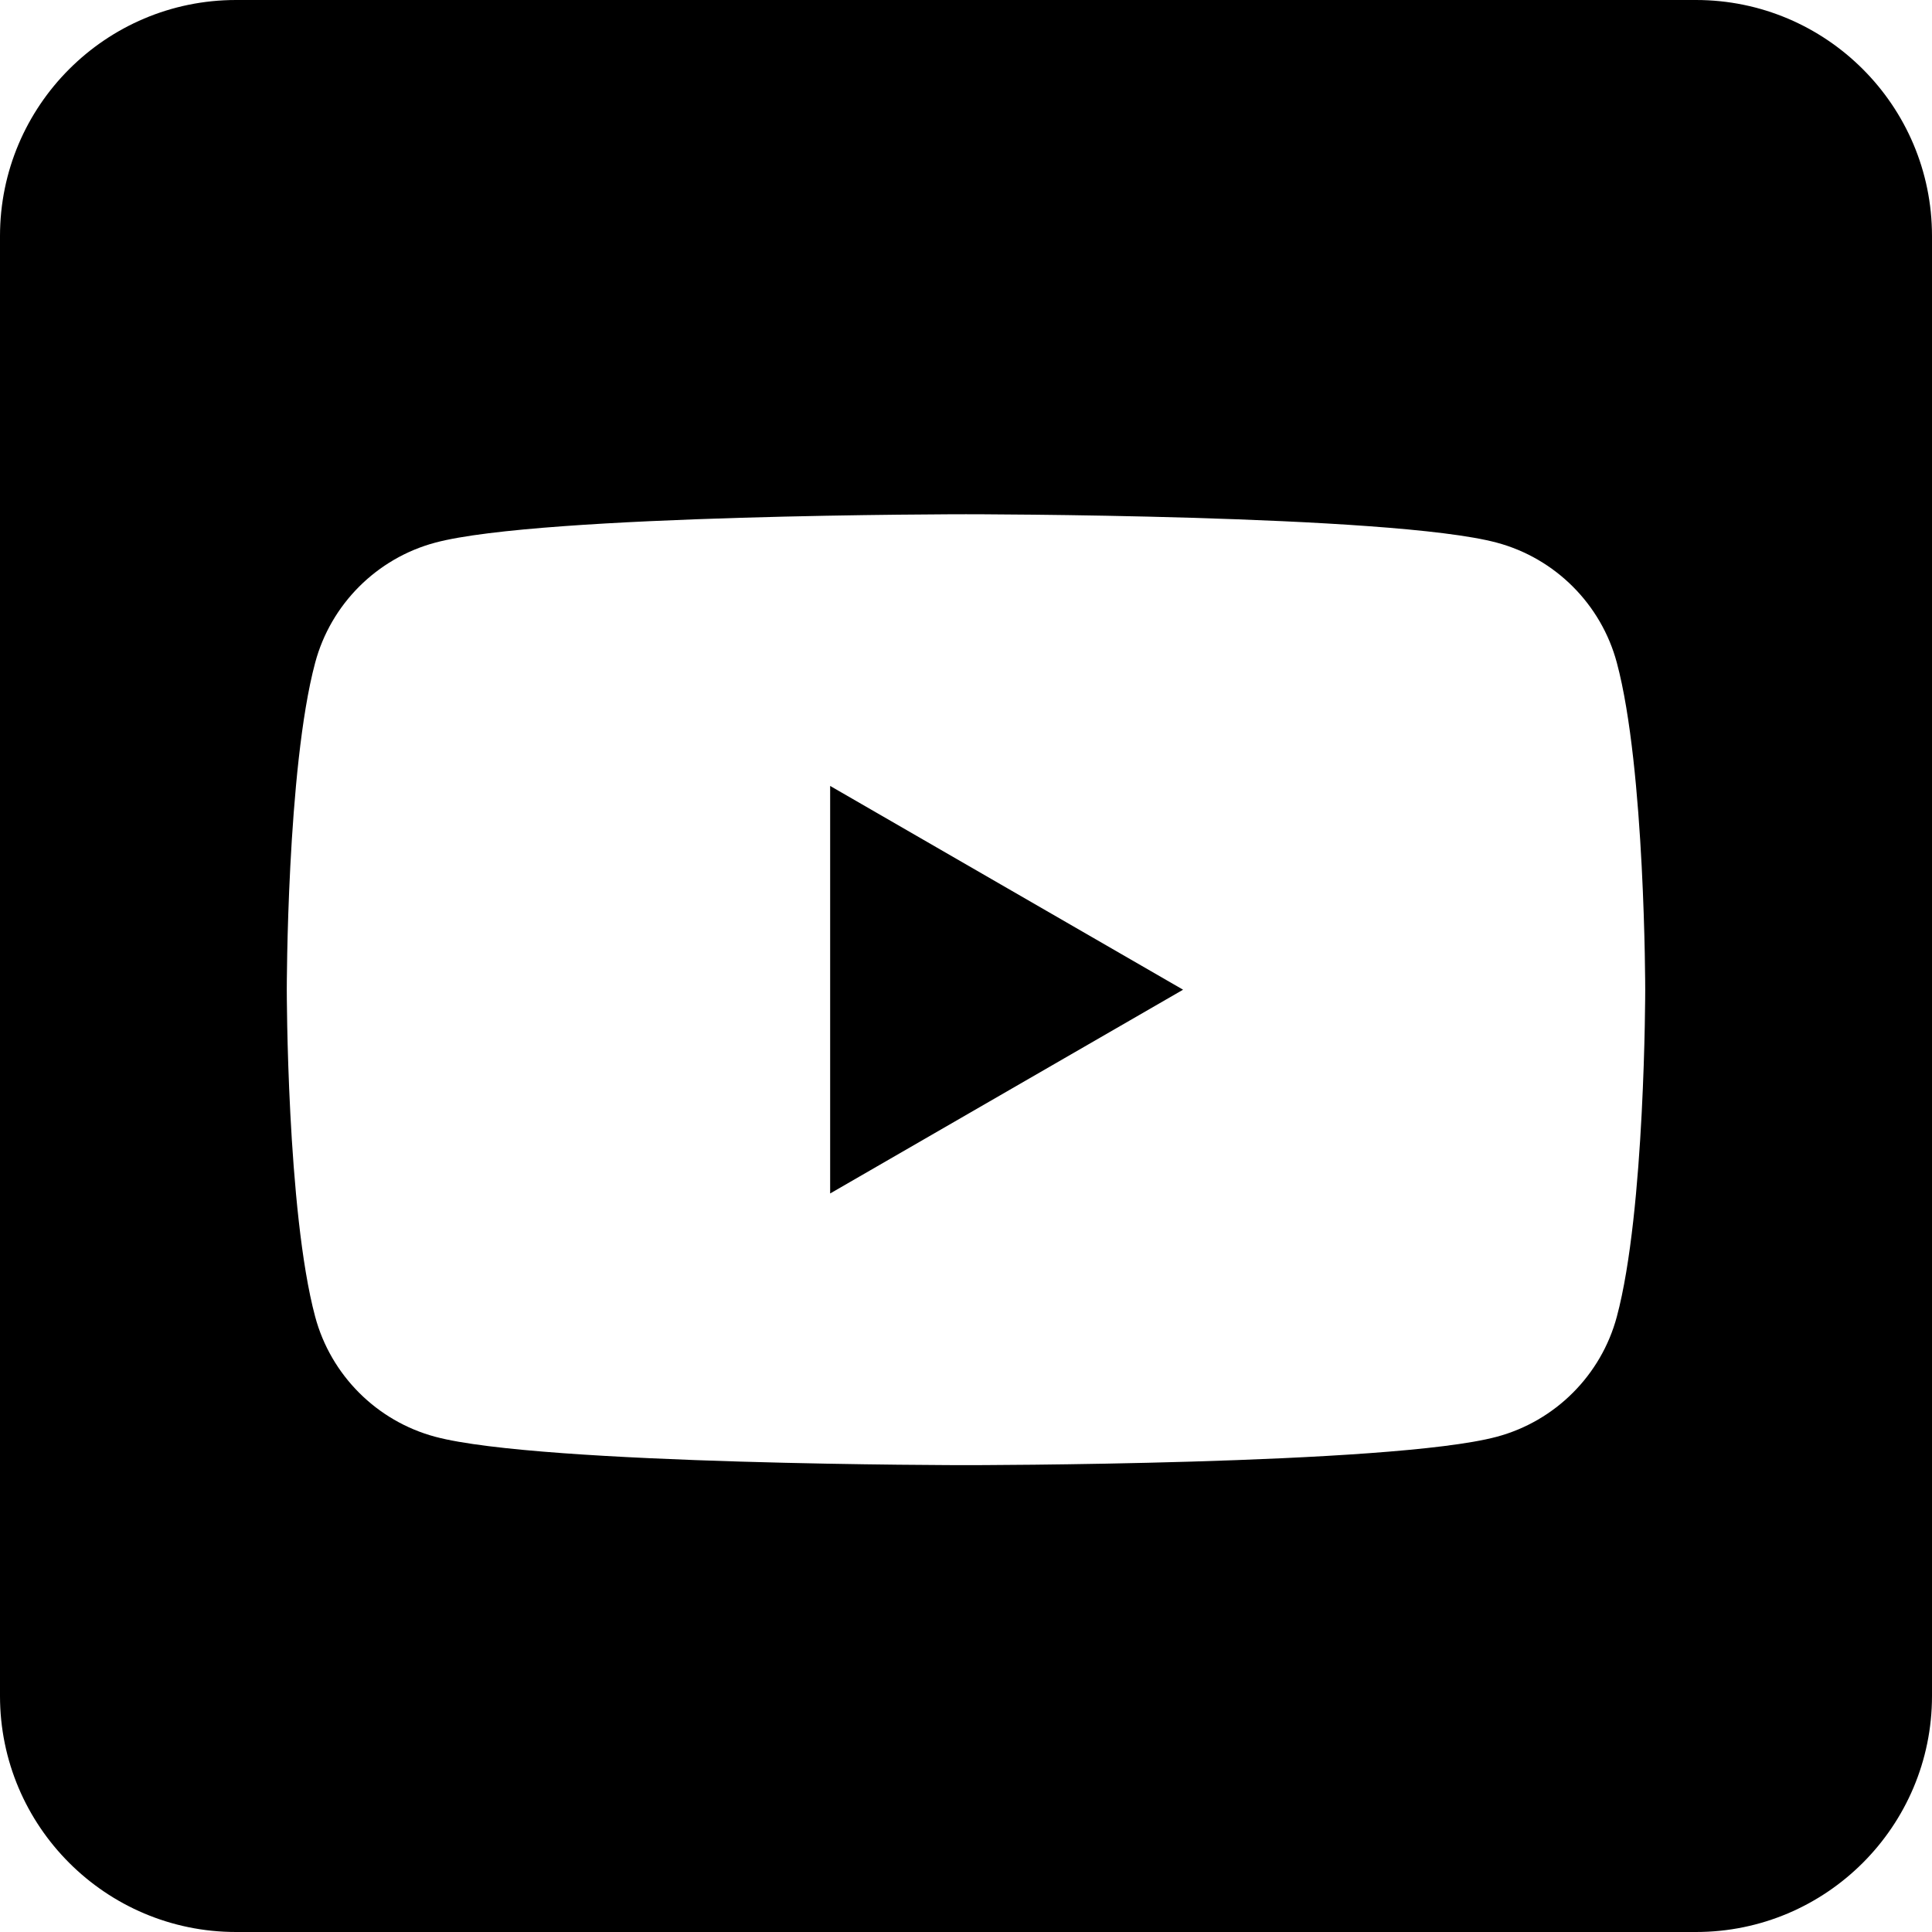
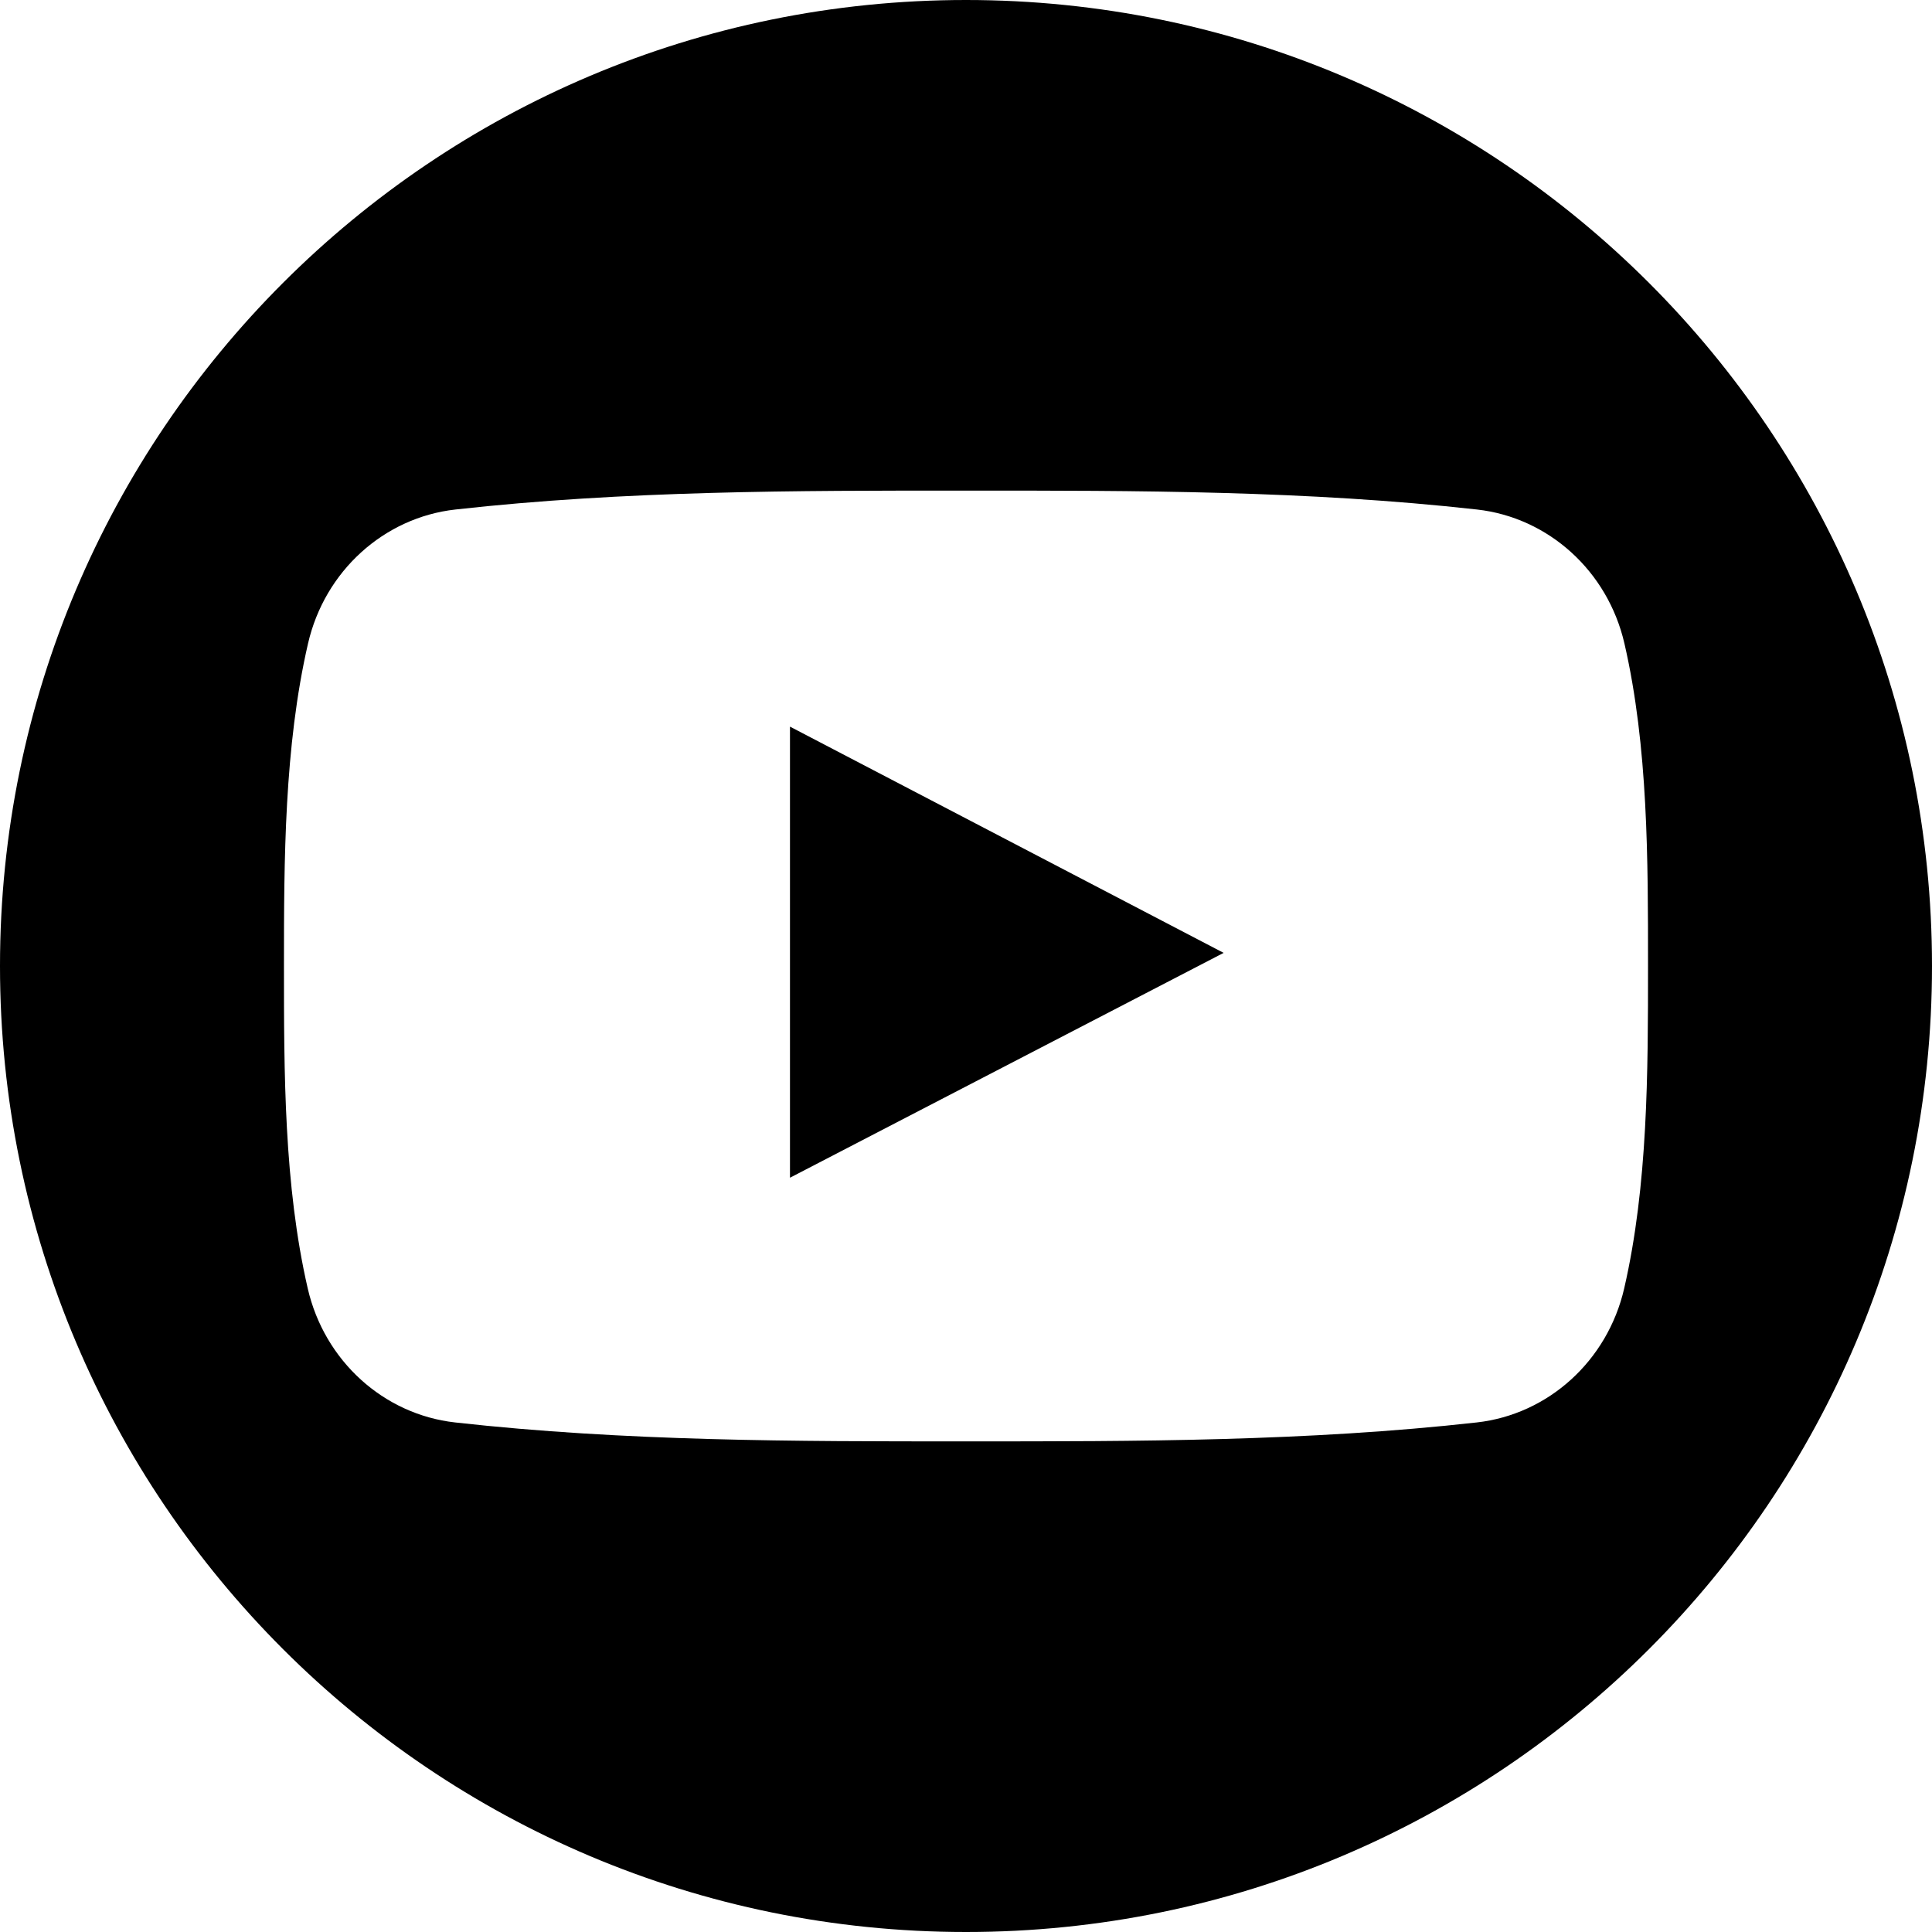
- <svg xmlns="http://www.w3.org/2000/svg" height="100%" style="fill-rule:evenodd;clip-rule:evenodd;stroke-linejoin:round;stroke-miterlimit:2;" version="1.1" viewBox="0 0 512 512" width="100%" xml:space="preserve">
-   <path d="M449.446,0c34.525,0 62.554,28.03 62.554,62.554l0,386.892c0,34.524 -28.03,62.554 -62.554,62.554l-386.892,0c-34.524,0 -62.554,-28.03 -62.554,-62.554l0,-386.892c0,-34.524 28.029,-62.554 62.554,-62.554l386.892,0Zm-20.967,175.63c-4.139,-15.489 -16.337,-27.687 -31.826,-31.826c-28.078,-7.524 -140.653,-7.524 -140.653,-7.524c0,0 -112.575,0 -140.653,7.524c-15.486,4.139 -27.686,16.337 -31.826,31.826c-7.521,28.075 -7.521,86.652 -7.521,86.652c0,0 0,58.576 7.521,86.648c4.14,15.489 16.34,27.69 31.826,31.829c28.078,7.521 140.653,7.521 140.653,7.521c0,0 112.575,0 140.653,-7.521c15.489,-4.139 27.687,-16.34 31.826,-31.829c7.521,-28.072 7.521,-86.648 7.521,-86.648c0,0 0,-58.577 -7.521,-86.652Zm-208.481,140.653l0,-108.002l93.53,54.001l-93.53,54.001Z" />
+ <svg xmlns="http://www.w3.org/2000/svg" fill="#000000" version="1.1" id="Capa_1" width="800px" height="800px" viewBox="0 0 97.75 97.75" xml:space="preserve">
+   <g>
+     <g>
+       <path d="M39.969,59.587c7.334-3.803,14.604-7.571,21.941-11.376c-7.359-3.84-14.627-7.63-21.941-11.447    C39.969,44.398,39.969,51.954,39.969,59.587z" />
+       <path d="M48.875,0C21.883,0,0,21.882,0,48.875S21.883,97.75,48.875,97.75S97.75,75.868,97.75,48.875S75.867,0,48.875,0z     M82.176,65.189c-0.846,3.67-3.848,6.377-7.461,6.78c-8.557,0.957-17.217,0.962-25.842,0.957c-8.625,0.005-17.287,0-25.846-0.957    c-3.613-0.403-6.613-3.11-7.457-6.78c-1.203-5.228-1.203-10.933-1.203-16.314s0.014-11.088,1.217-16.314    c0.844-3.67,3.844-6.378,7.457-6.782c8.559-0.956,17.221-0.961,25.846-0.956c8.623-0.005,17.285,0,25.841,0.956    c3.615,0.404,6.617,3.111,7.461,6.782c1.203,5.227,1.193,10.933,1.193,16.314S83.379,59.962,82.176,65.189z" />
+     </g>
+   </g>
</svg>
